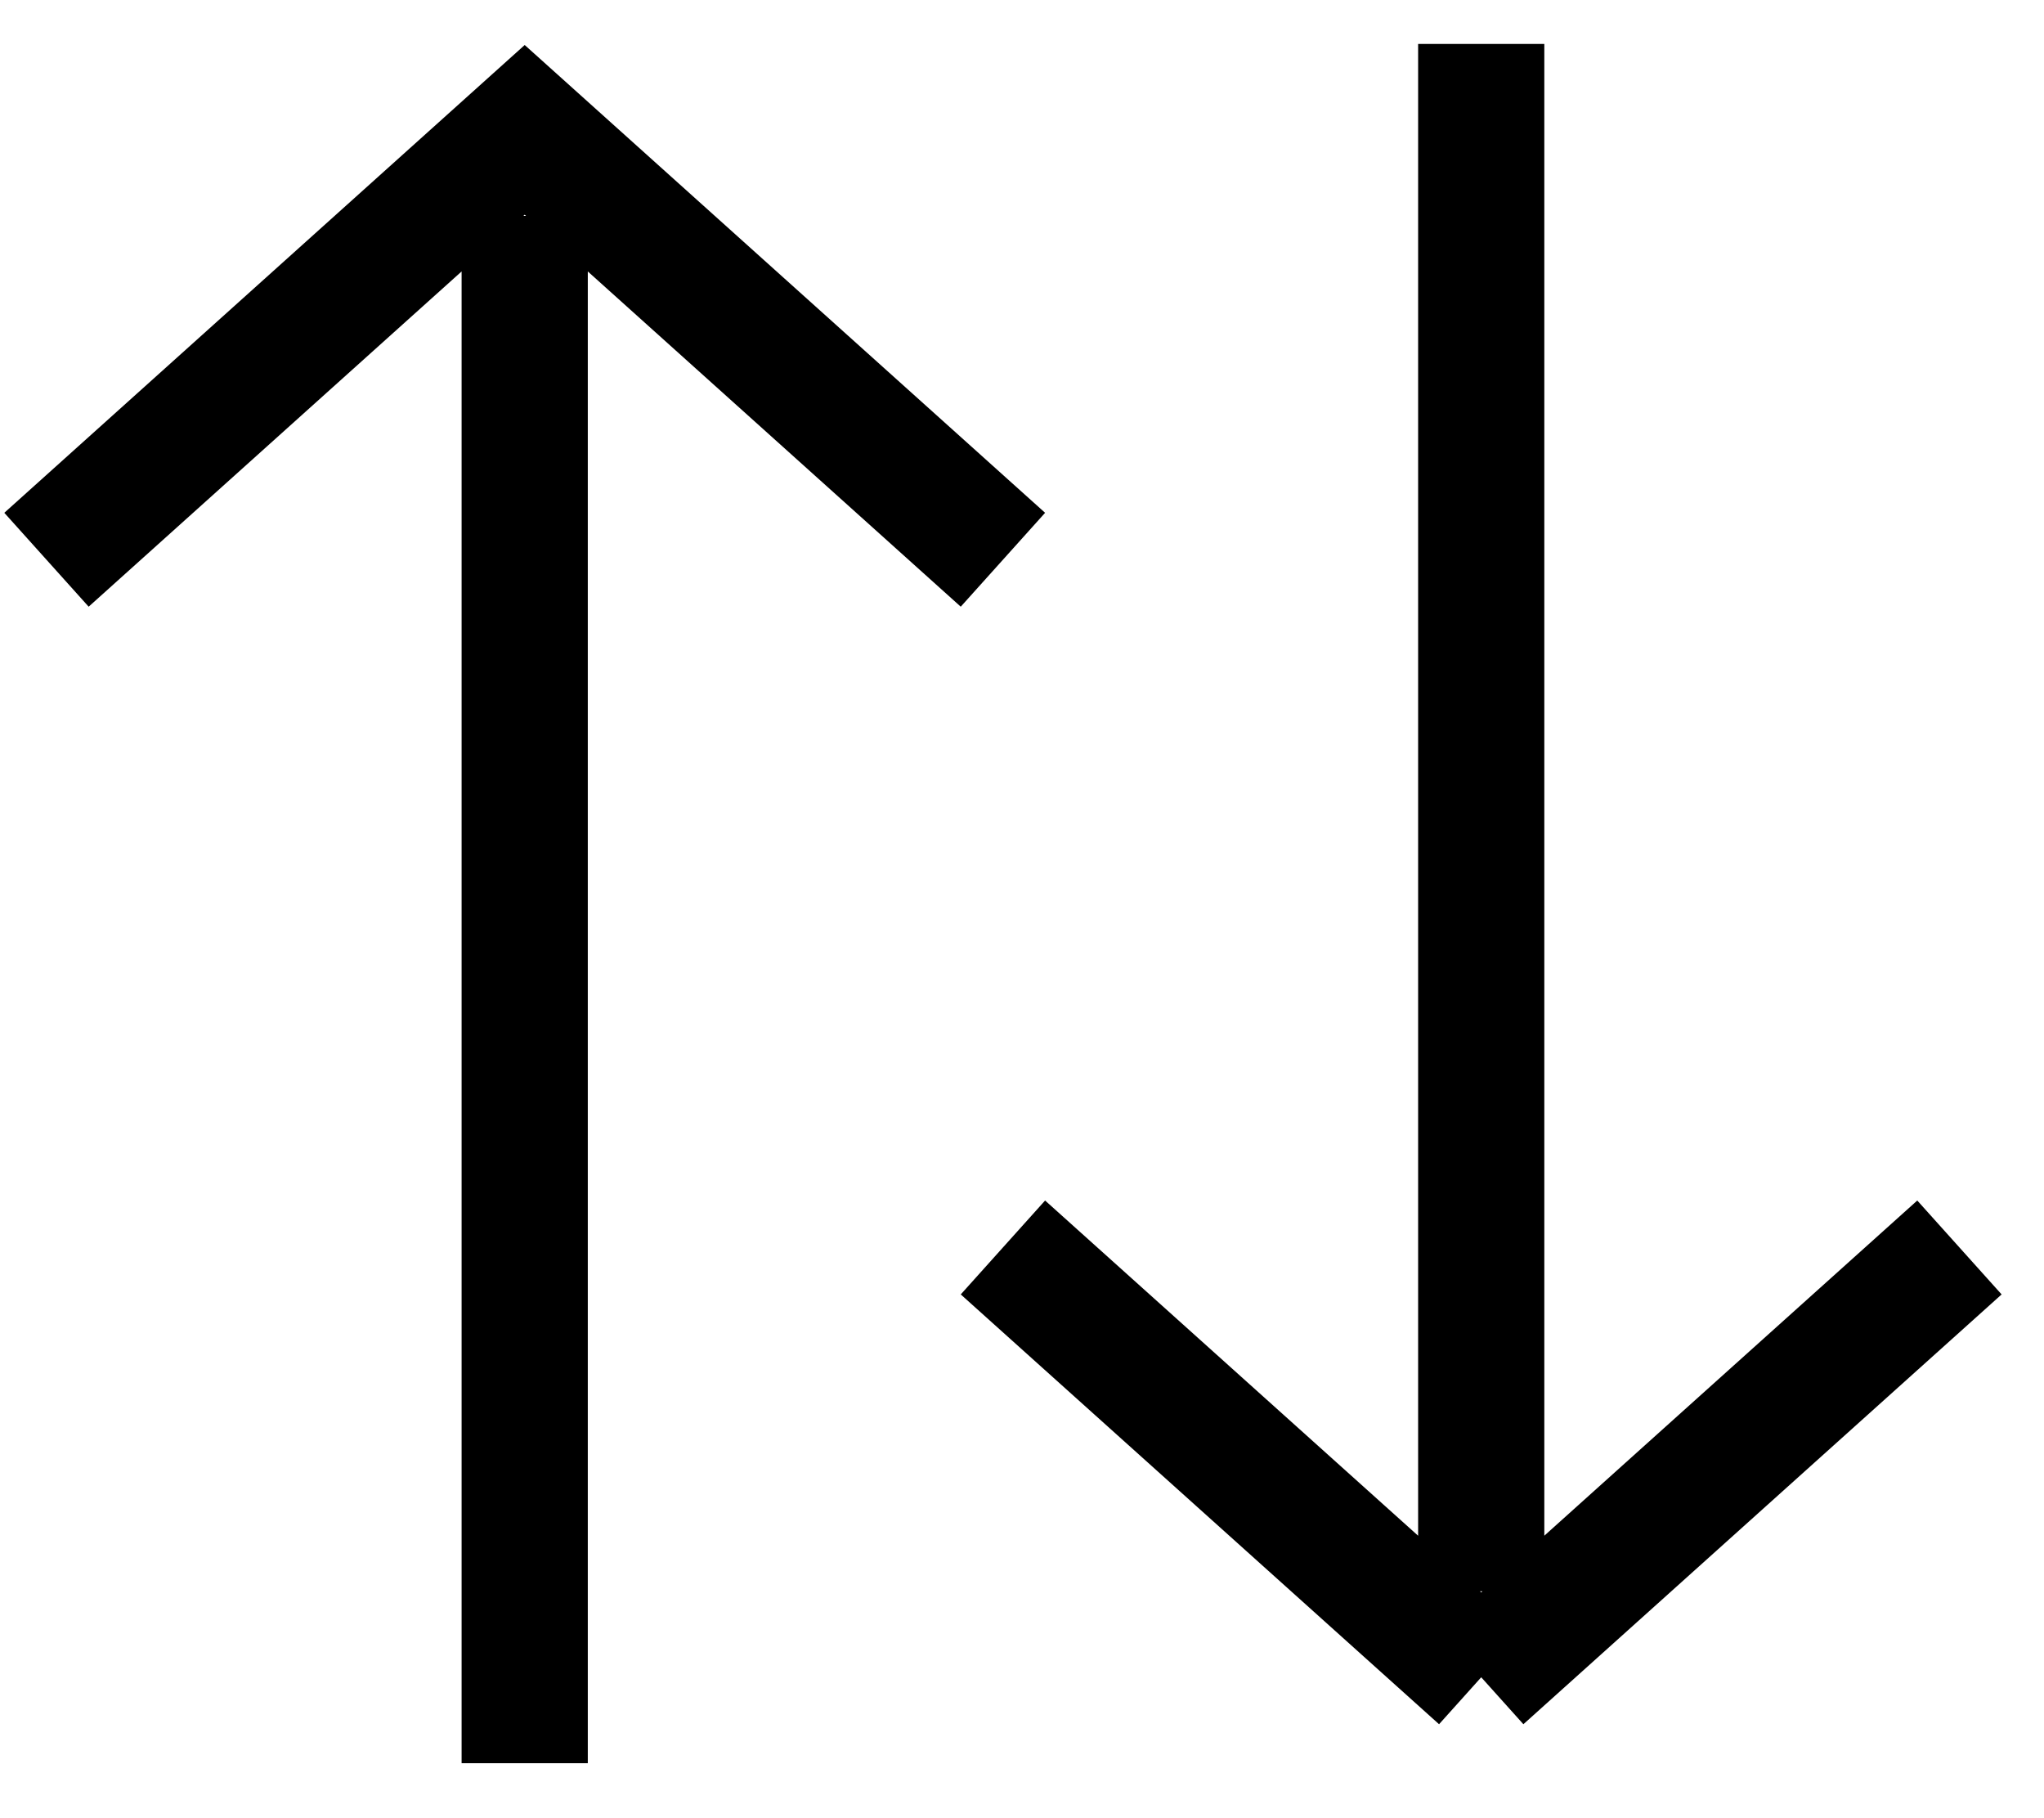
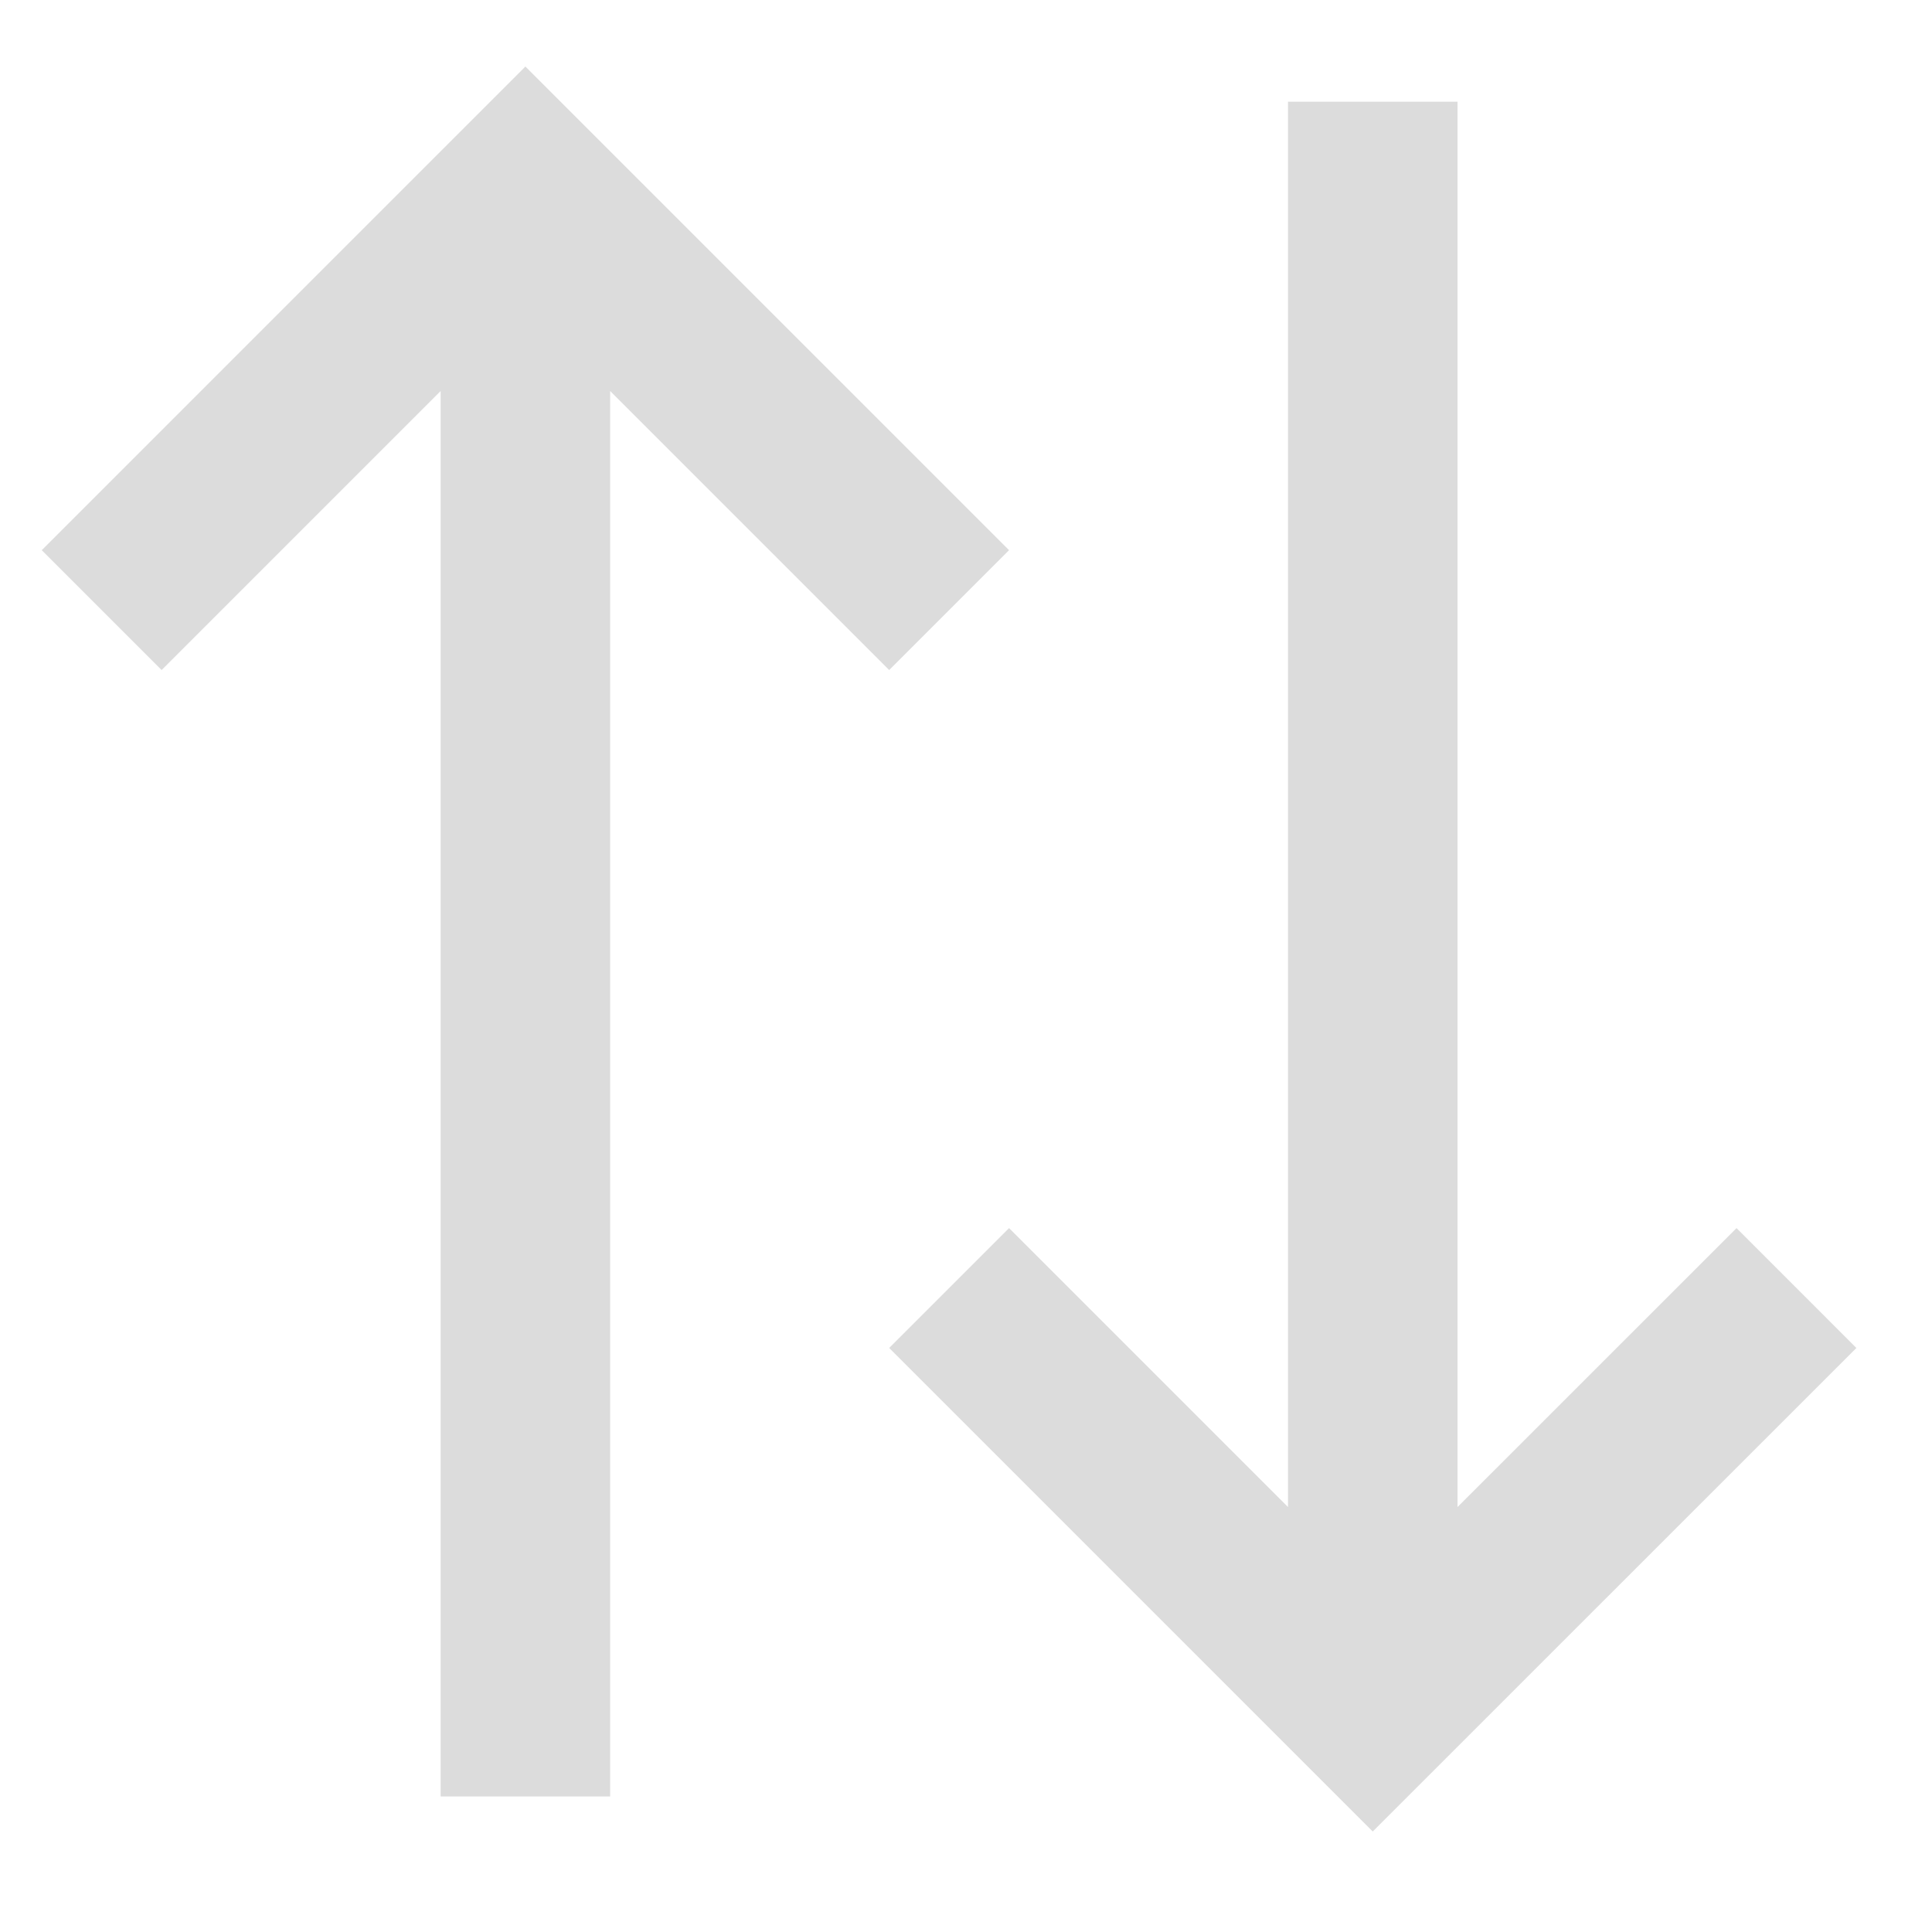
- <svg xmlns="http://www.w3.org/2000/svg" width="27" height="24" viewBox="0 0 27 24" fill="none">
-   <path d="M19.566 0.58V21.015M19.566 22.15L13.248 16.474M19.566 22.15L22.724 19.312L25.883 16.474L19.566 22.15ZM6.931 23.285V2.851M13.248 7.392L6.931 1.715L0.614 7.392" stroke="black" stroke-width="1.667" />
+ <svg xmlns="http://www.w3.org/2000/svg" width="19" height="19" viewBox="0 0 19 19" fill="none">
+   <path d="M13.5 1V15.833M17.667 12.667L13.5 16.833L9.334 12.667M5.167 17.667L5.167 2.667M9.334 6L5.167 1.833L1 6" stroke="#DCDCDC" stroke-width="1.667" />
</svg>
